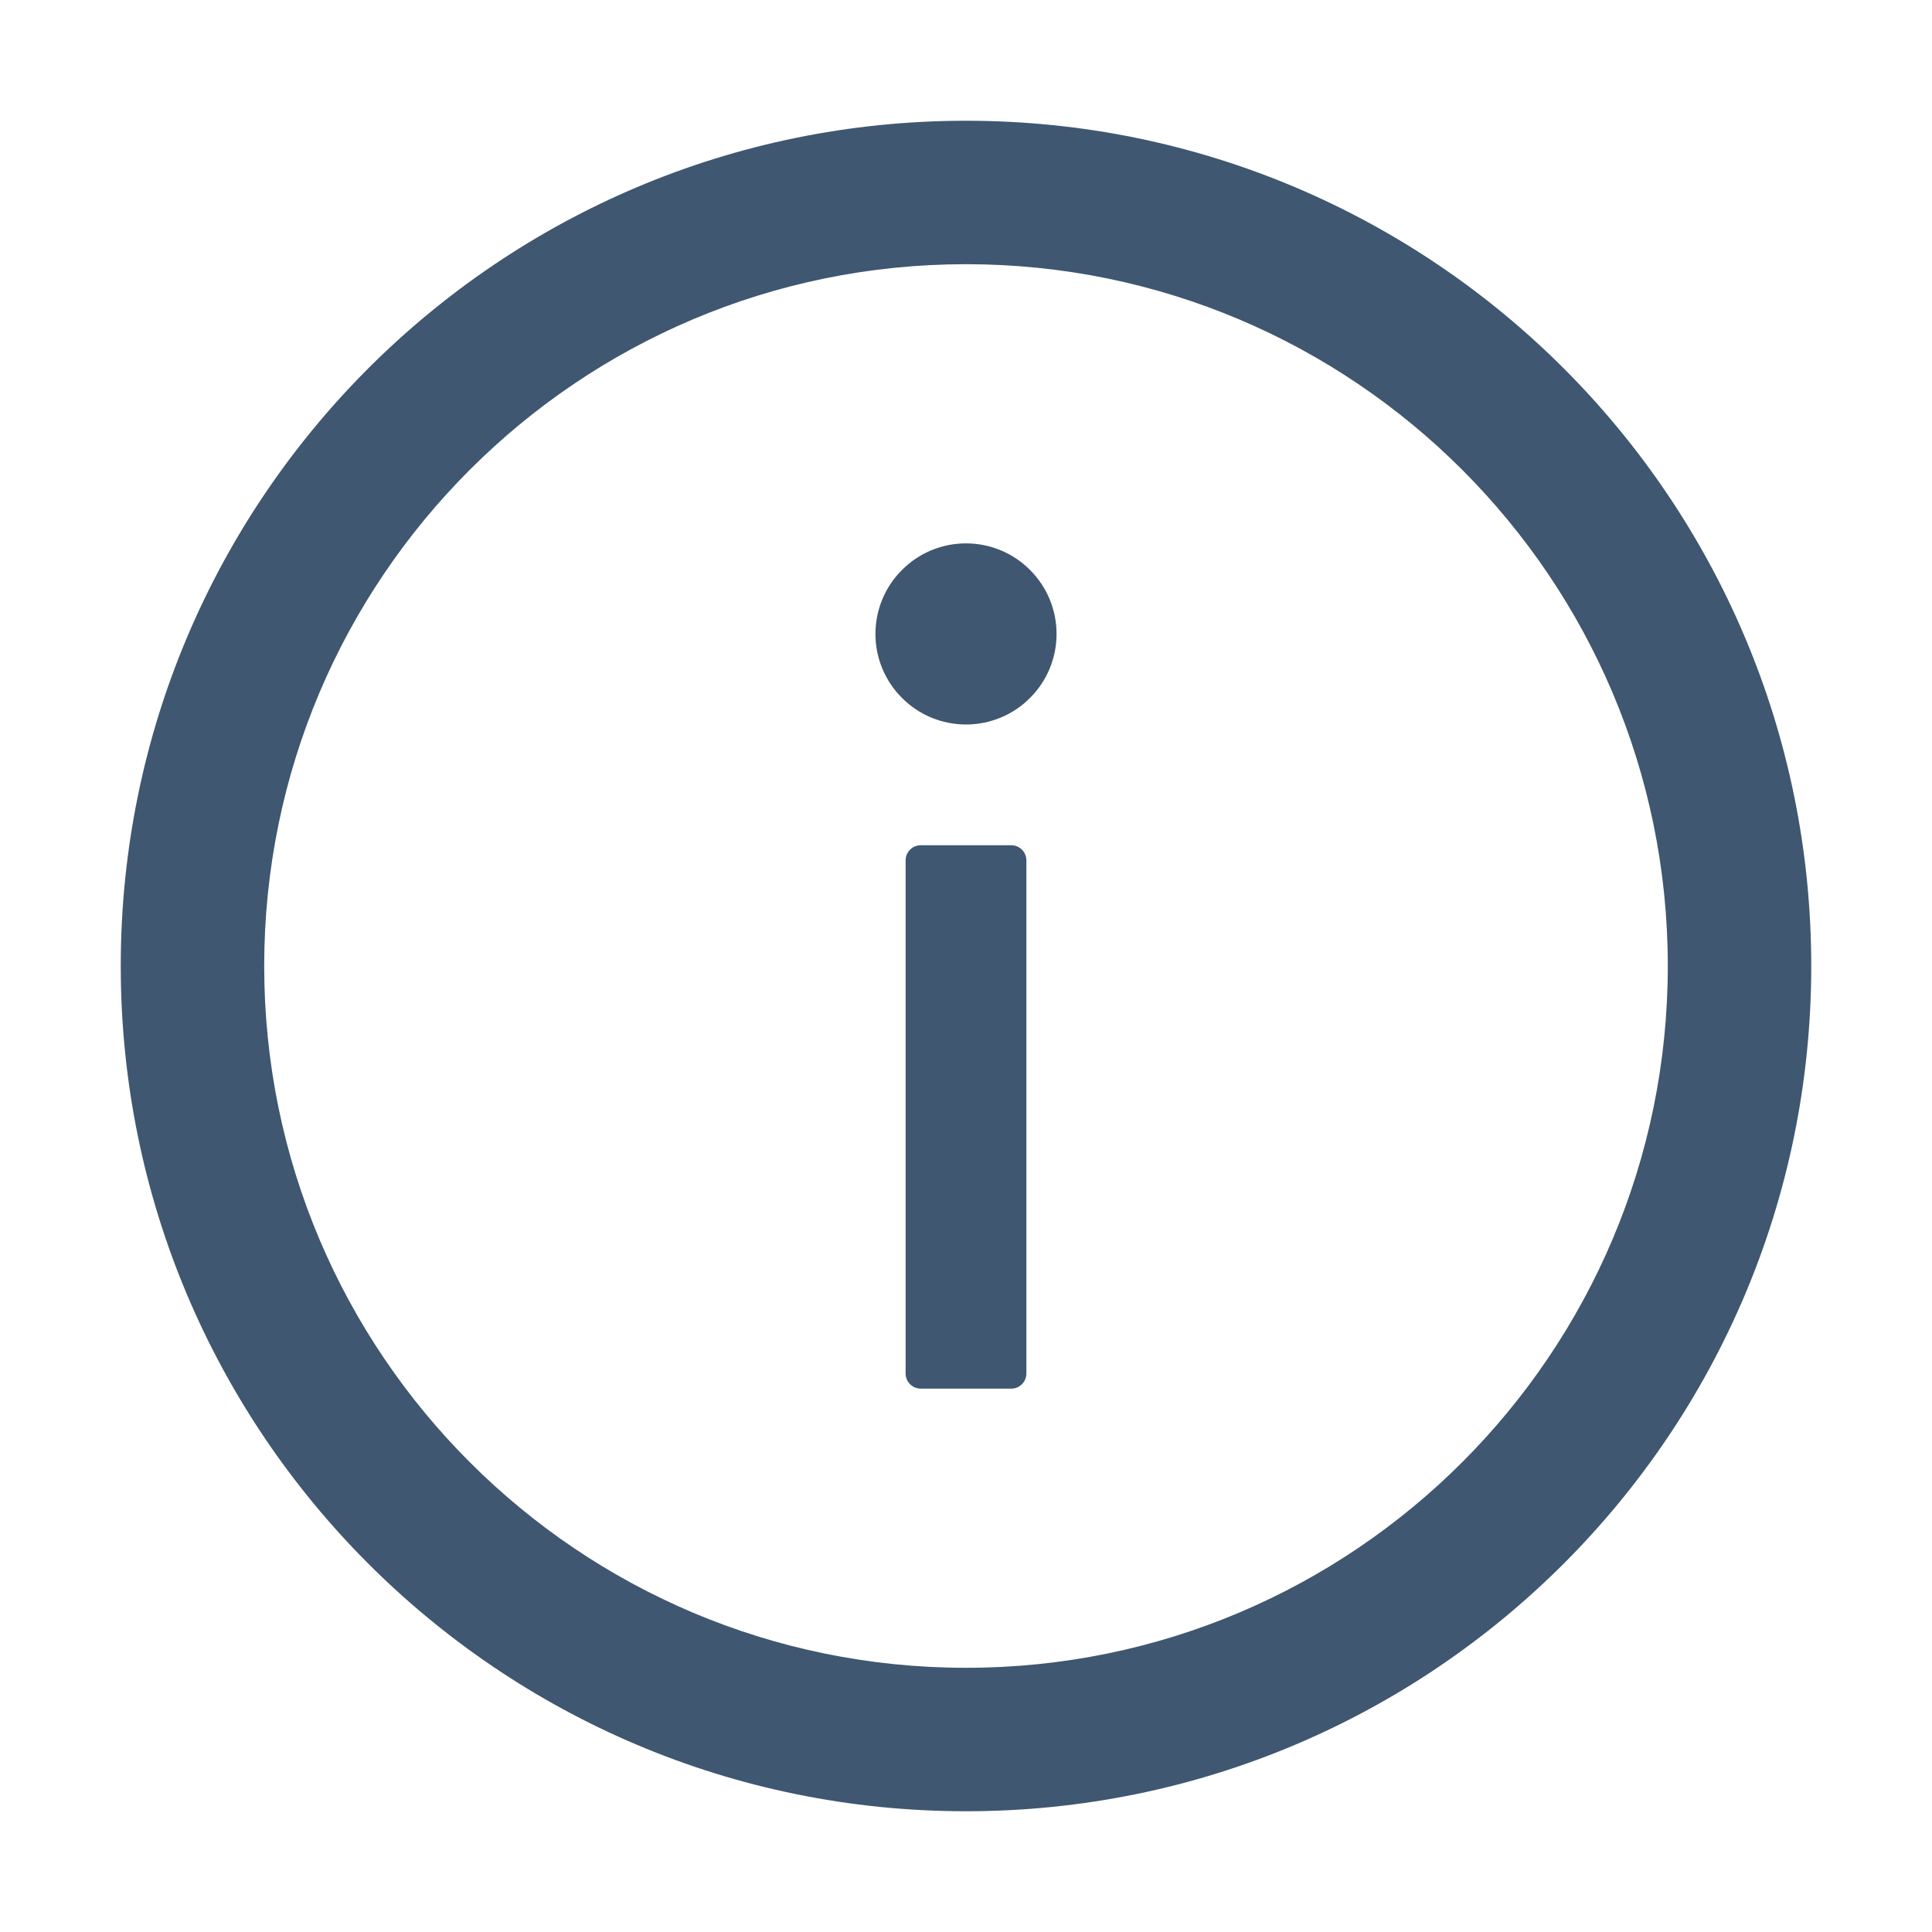
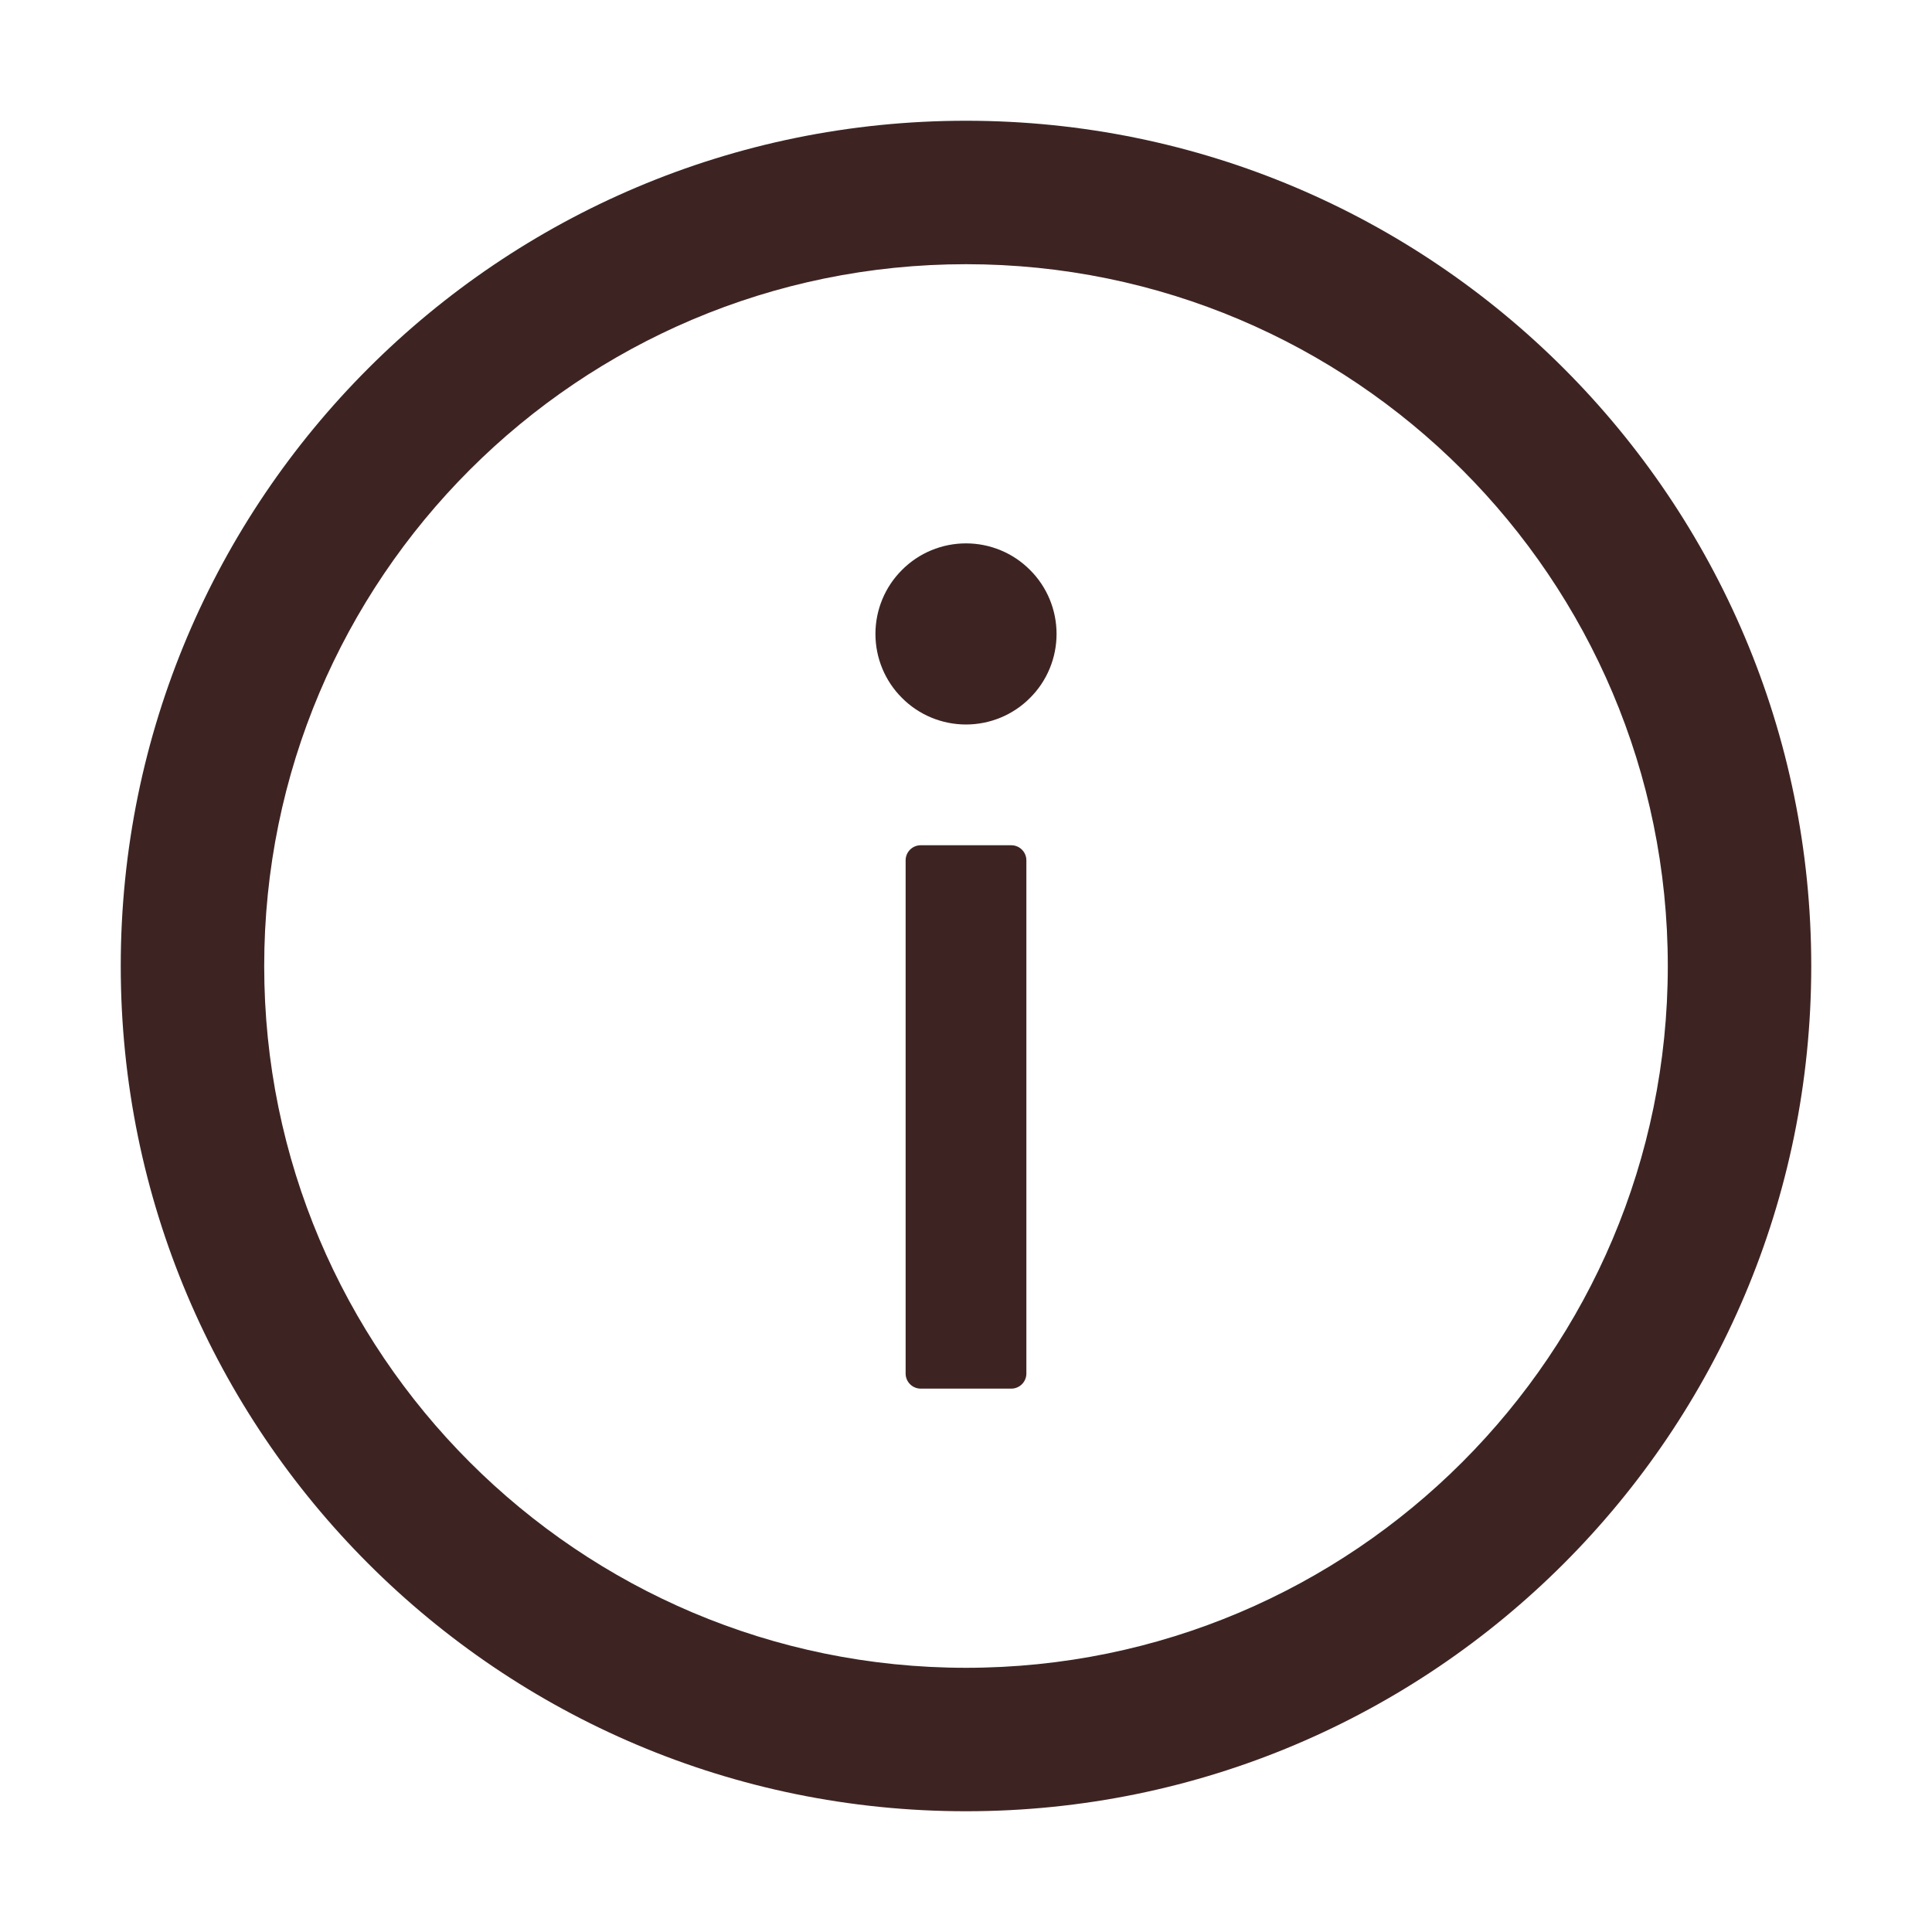
<svg xmlns="http://www.w3.org/2000/svg" width="16" height="16" viewBox="0 0 16 16" fill="none">
-   <path d="M8 1C4.134 1 1 4.134 1 8C1 11.866 4.134 15 8 15C11.866 15 15 11.866 15 8C15 4.134 11.866 1 8 1ZM8 13.812C4.791 13.812 2.188 11.209 2.188 8C2.188 4.791 4.791 2.188 8 2.188C11.209 2.188 13.812 4.791 13.812 8C13.812 11.209 11.209 13.812 8 13.812Z" fill="#3F5770" />
-   <path d="M7.25 5.25C7.25 5.449 7.329 5.64 7.47 5.78C7.61 5.921 7.801 6 8 6C8.199 6 8.39 5.921 8.53 5.78C8.671 5.64 8.75 5.449 8.75 5.25C8.75 5.051 8.671 4.86 8.53 4.72C8.39 4.579 8.199 4.5 8 4.5C7.801 4.5 7.61 4.579 7.47 4.72C7.329 4.86 7.25 5.051 7.25 5.25V5.25ZM8.375 7H7.625C7.556 7 7.5 7.056 7.5 7.125V11.375C7.5 11.444 7.556 11.5 7.625 11.5H8.375C8.444 11.5 8.5 11.444 8.5 11.375V7.125C8.5 7.056 8.444 7 8.375 7Z" fill="#3F5770" />
+   <path d="M8 1C4.134 1 1 4.134 1 8C1 11.866 4.134 15 8 15C11.866 15 15 11.866 15 8C15 4.134 11.866 1 8 1ZM8 13.812C4.791 13.812 2.188 11.209 2.188 8C2.188 4.791 4.791 2.188 8 2.188C11.209 2.188 13.812 4.791 13.812 8C13.812 11.209 11.209 13.812 8 13.812Z" fill="#3D2422" />
+   <path d="M7.25 5.25C7.25 5.449 7.329 5.64 7.47 5.78C7.61 5.921 7.801 6 8 6C8.199 6 8.39 5.921 8.53 5.78C8.671 5.64 8.75 5.449 8.75 5.25C8.75 5.051 8.671 4.86 8.53 4.72C8.39 4.579 8.199 4.5 8 4.5C7.801 4.5 7.61 4.579 7.47 4.72C7.329 4.86 7.25 5.051 7.25 5.25V5.25ZM8.375 7H7.625C7.556 7 7.5 7.056 7.5 7.125V11.375C7.5 11.444 7.556 11.5 7.625 11.5H8.375C8.444 11.5 8.5 11.444 8.5 11.375V7.125C8.5 7.056 8.444 7 8.375 7Z" fill="#3D2422" />
</svg>
